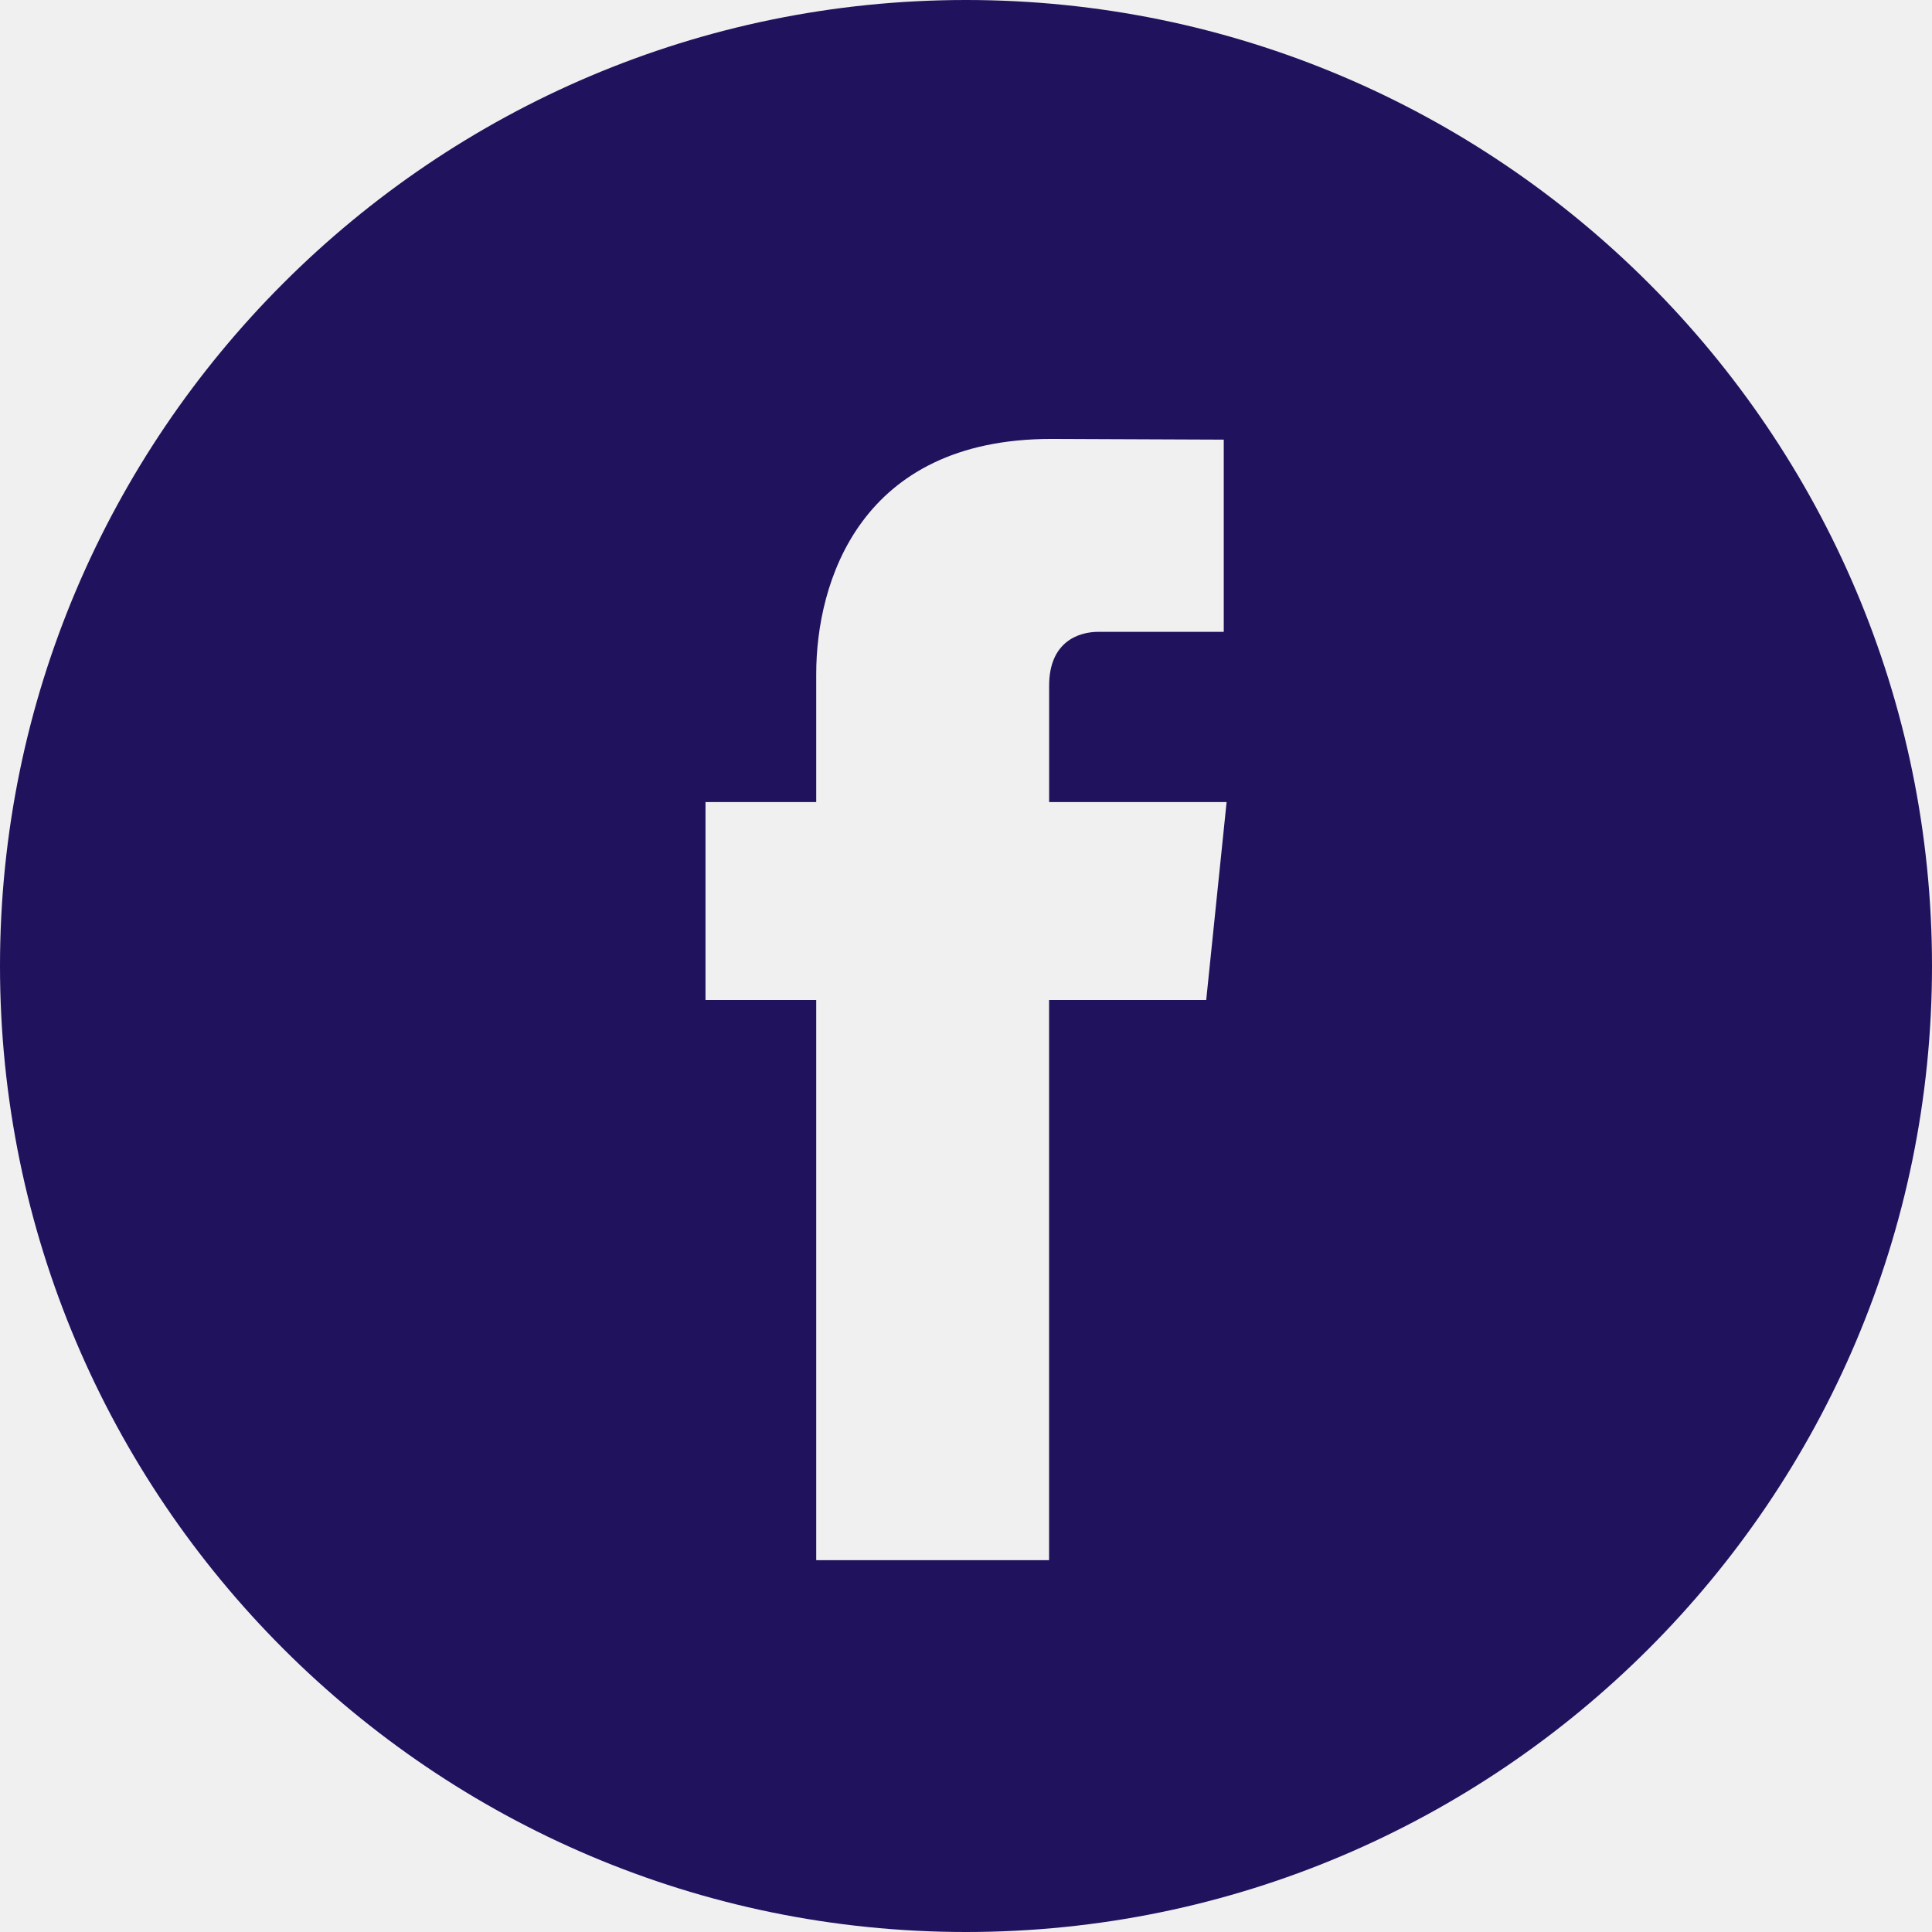
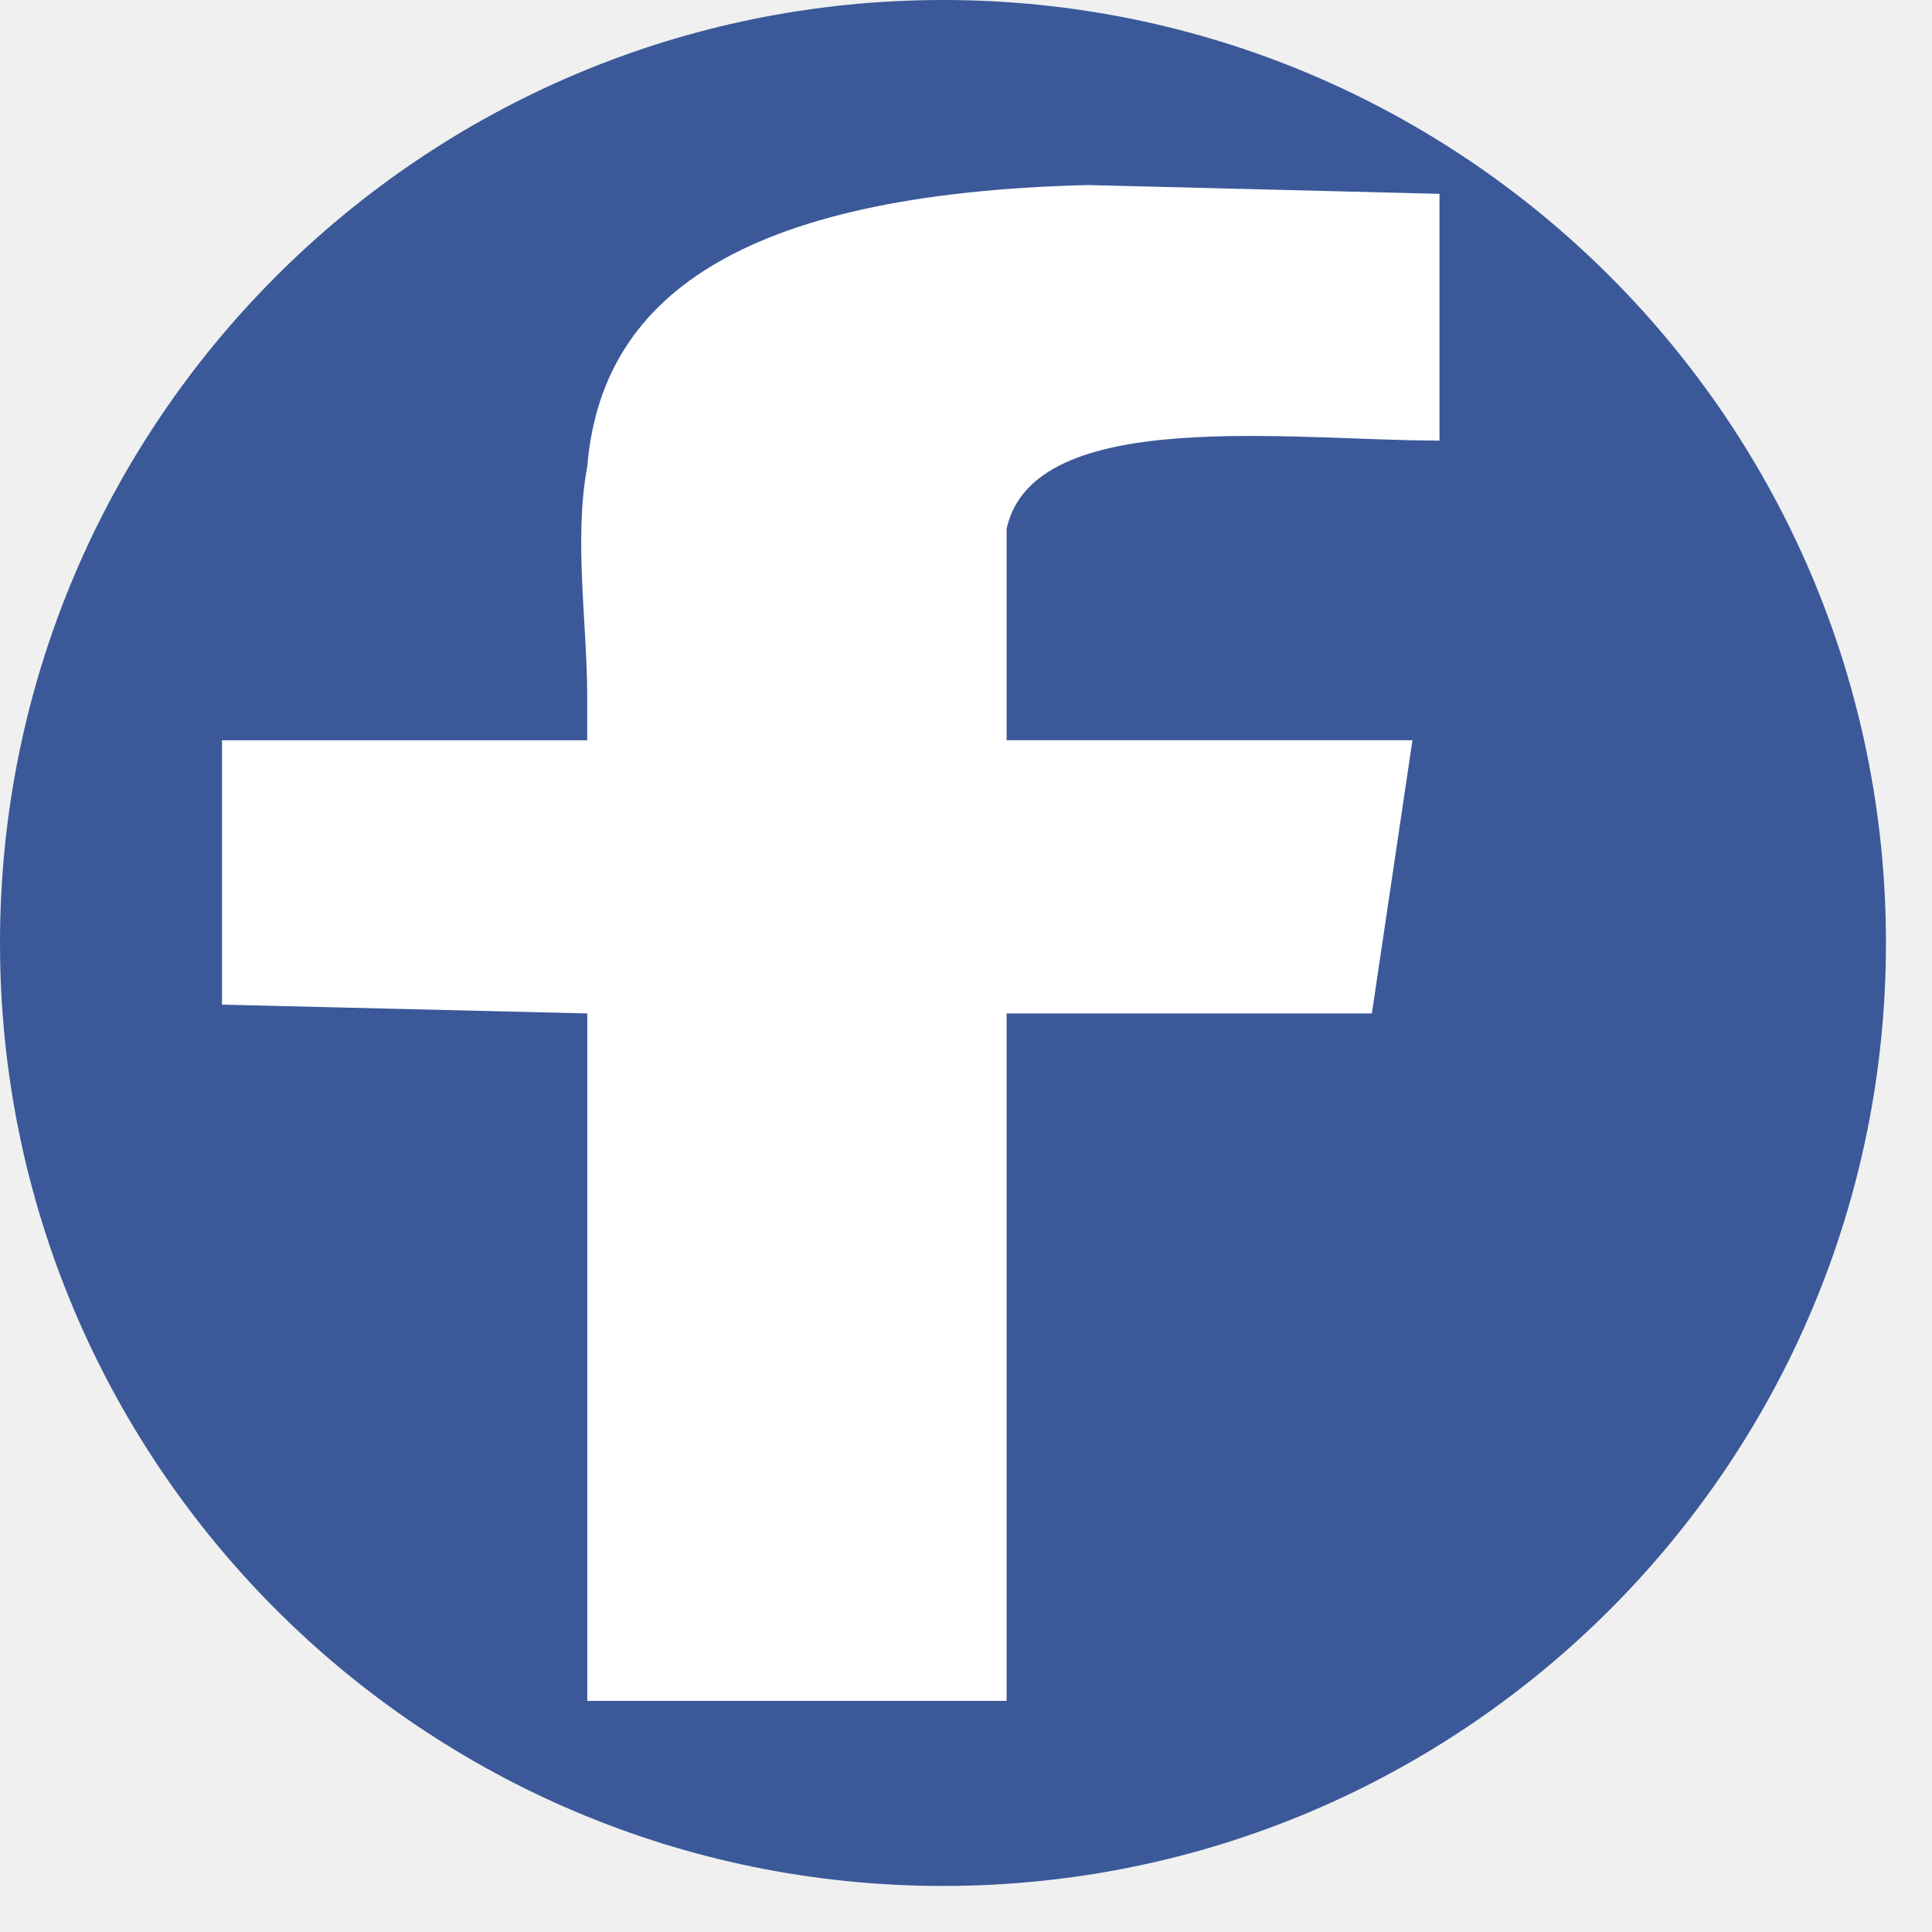
- <svg xmlns="http://www.w3.org/2000/svg" width="36" height="36" viewBox="0 0 36 36" fill="none">
-   <path d="M18 0C8.075 0 0 8.075 0 18C0 27.924 8.075 36 18 36C27.924 36 36 27.924 36 18C36 8.075 27.926 0 18 0ZM22.476 18.634H19.548C19.548 23.312 19.548 29.072 19.548 29.072H15.209C15.209 29.072 15.209 23.368 15.209 18.634H13.146V14.945H15.209V12.559C15.209 10.85 16.021 8.179 19.588 8.179L22.803 8.192V11.773C22.803 11.773 20.849 11.773 20.47 11.773C20.09 11.773 19.549 11.963 19.549 12.777V14.945H22.856L22.476 18.634Z" fill="#21125E" />
+ <svg xmlns="http://www.w3.org/2000/svg" width="36" height="36">
+   <g>
+     <rect fill="none" id="canvas_background" height="38" width="38" y="-1" x="-1" />
+   </g>
+   <g>
+     <rect stroke="null" x="0" y="0" fill="#3b5999" id="svg_1" width="35.142" ry="28" rx="28" height="35.142" class="fil0" />
+     <path stroke="null" fill="#ffffff" id="svg_2" d="m4.136,13.794l6.806,0l0,-0.821c0,-1.314 -0.252,-2.956 0,-4.27c0.252,-3.12 2.773,-5.091 9.327,-5.255l6.554,0.164l0,4.598c-2.773,0 -7.562,-0.657 -8.066,1.642l0,3.941l7.562,0l-0.756,5.091l-6.806,0l0,12.809l-7.814,0l0,-12.809l-6.806,-0.164l0,-4.926z" class="fil1" />
+   </g>
</svg>
